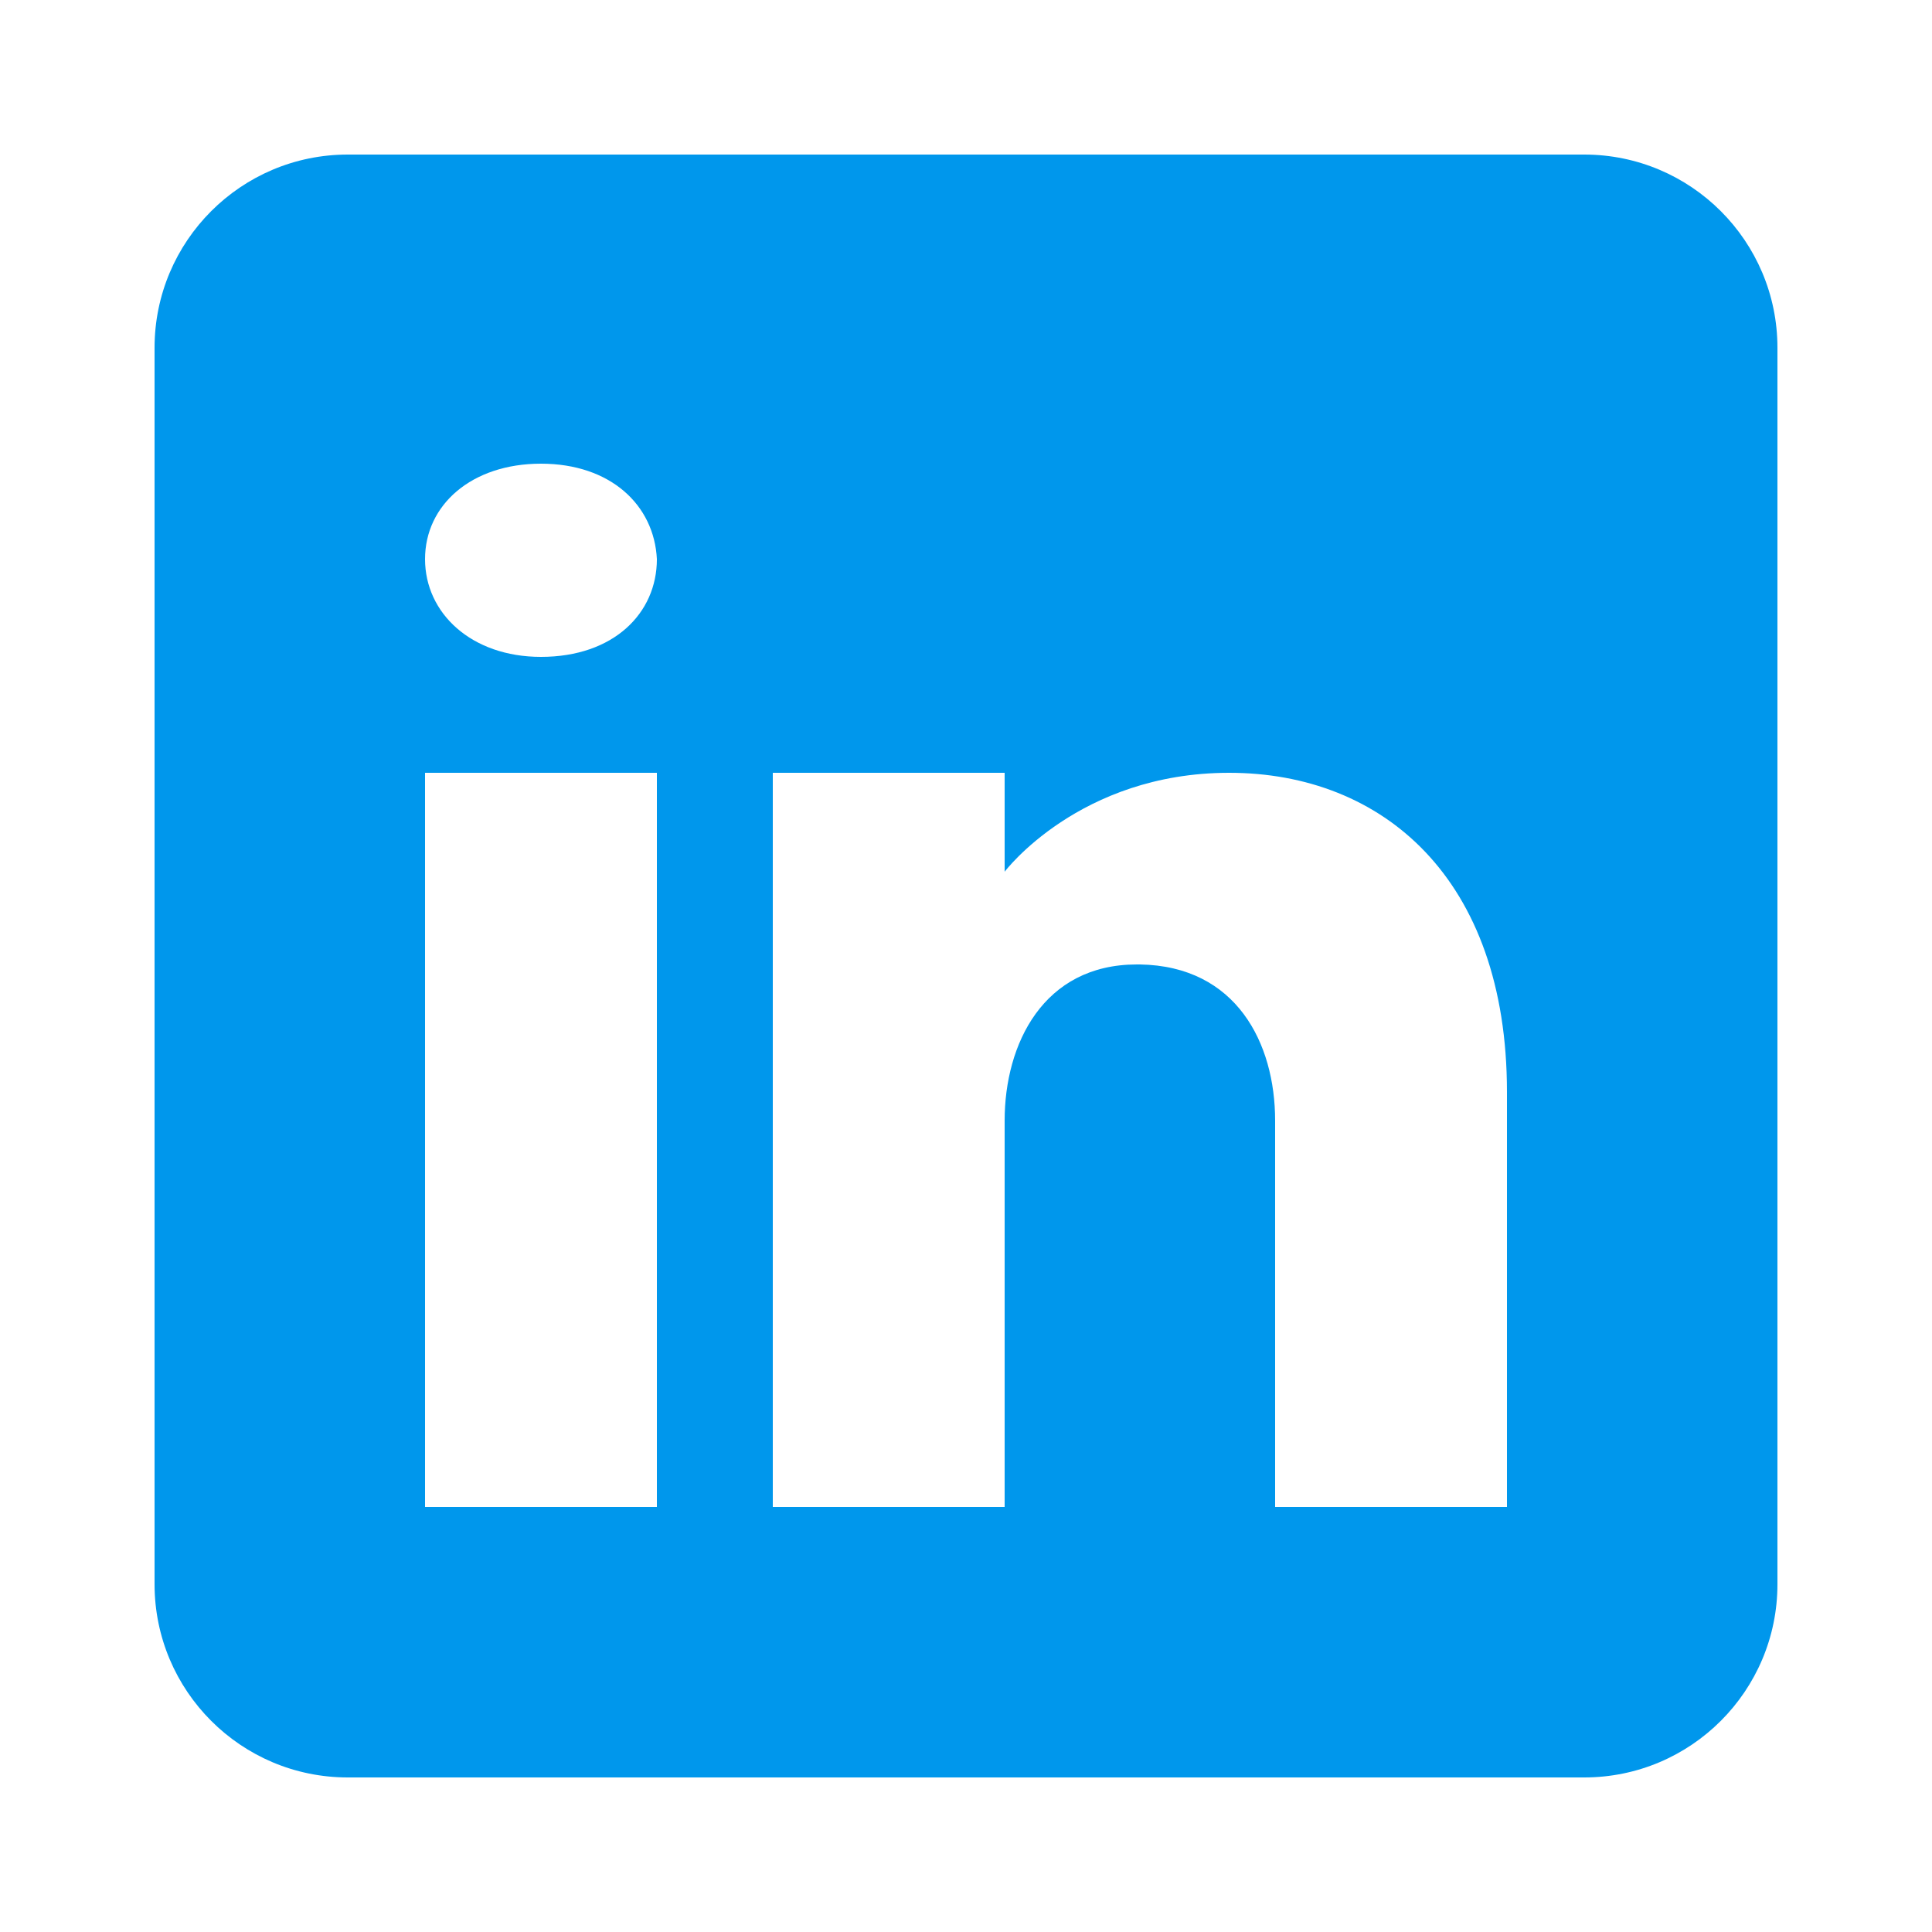
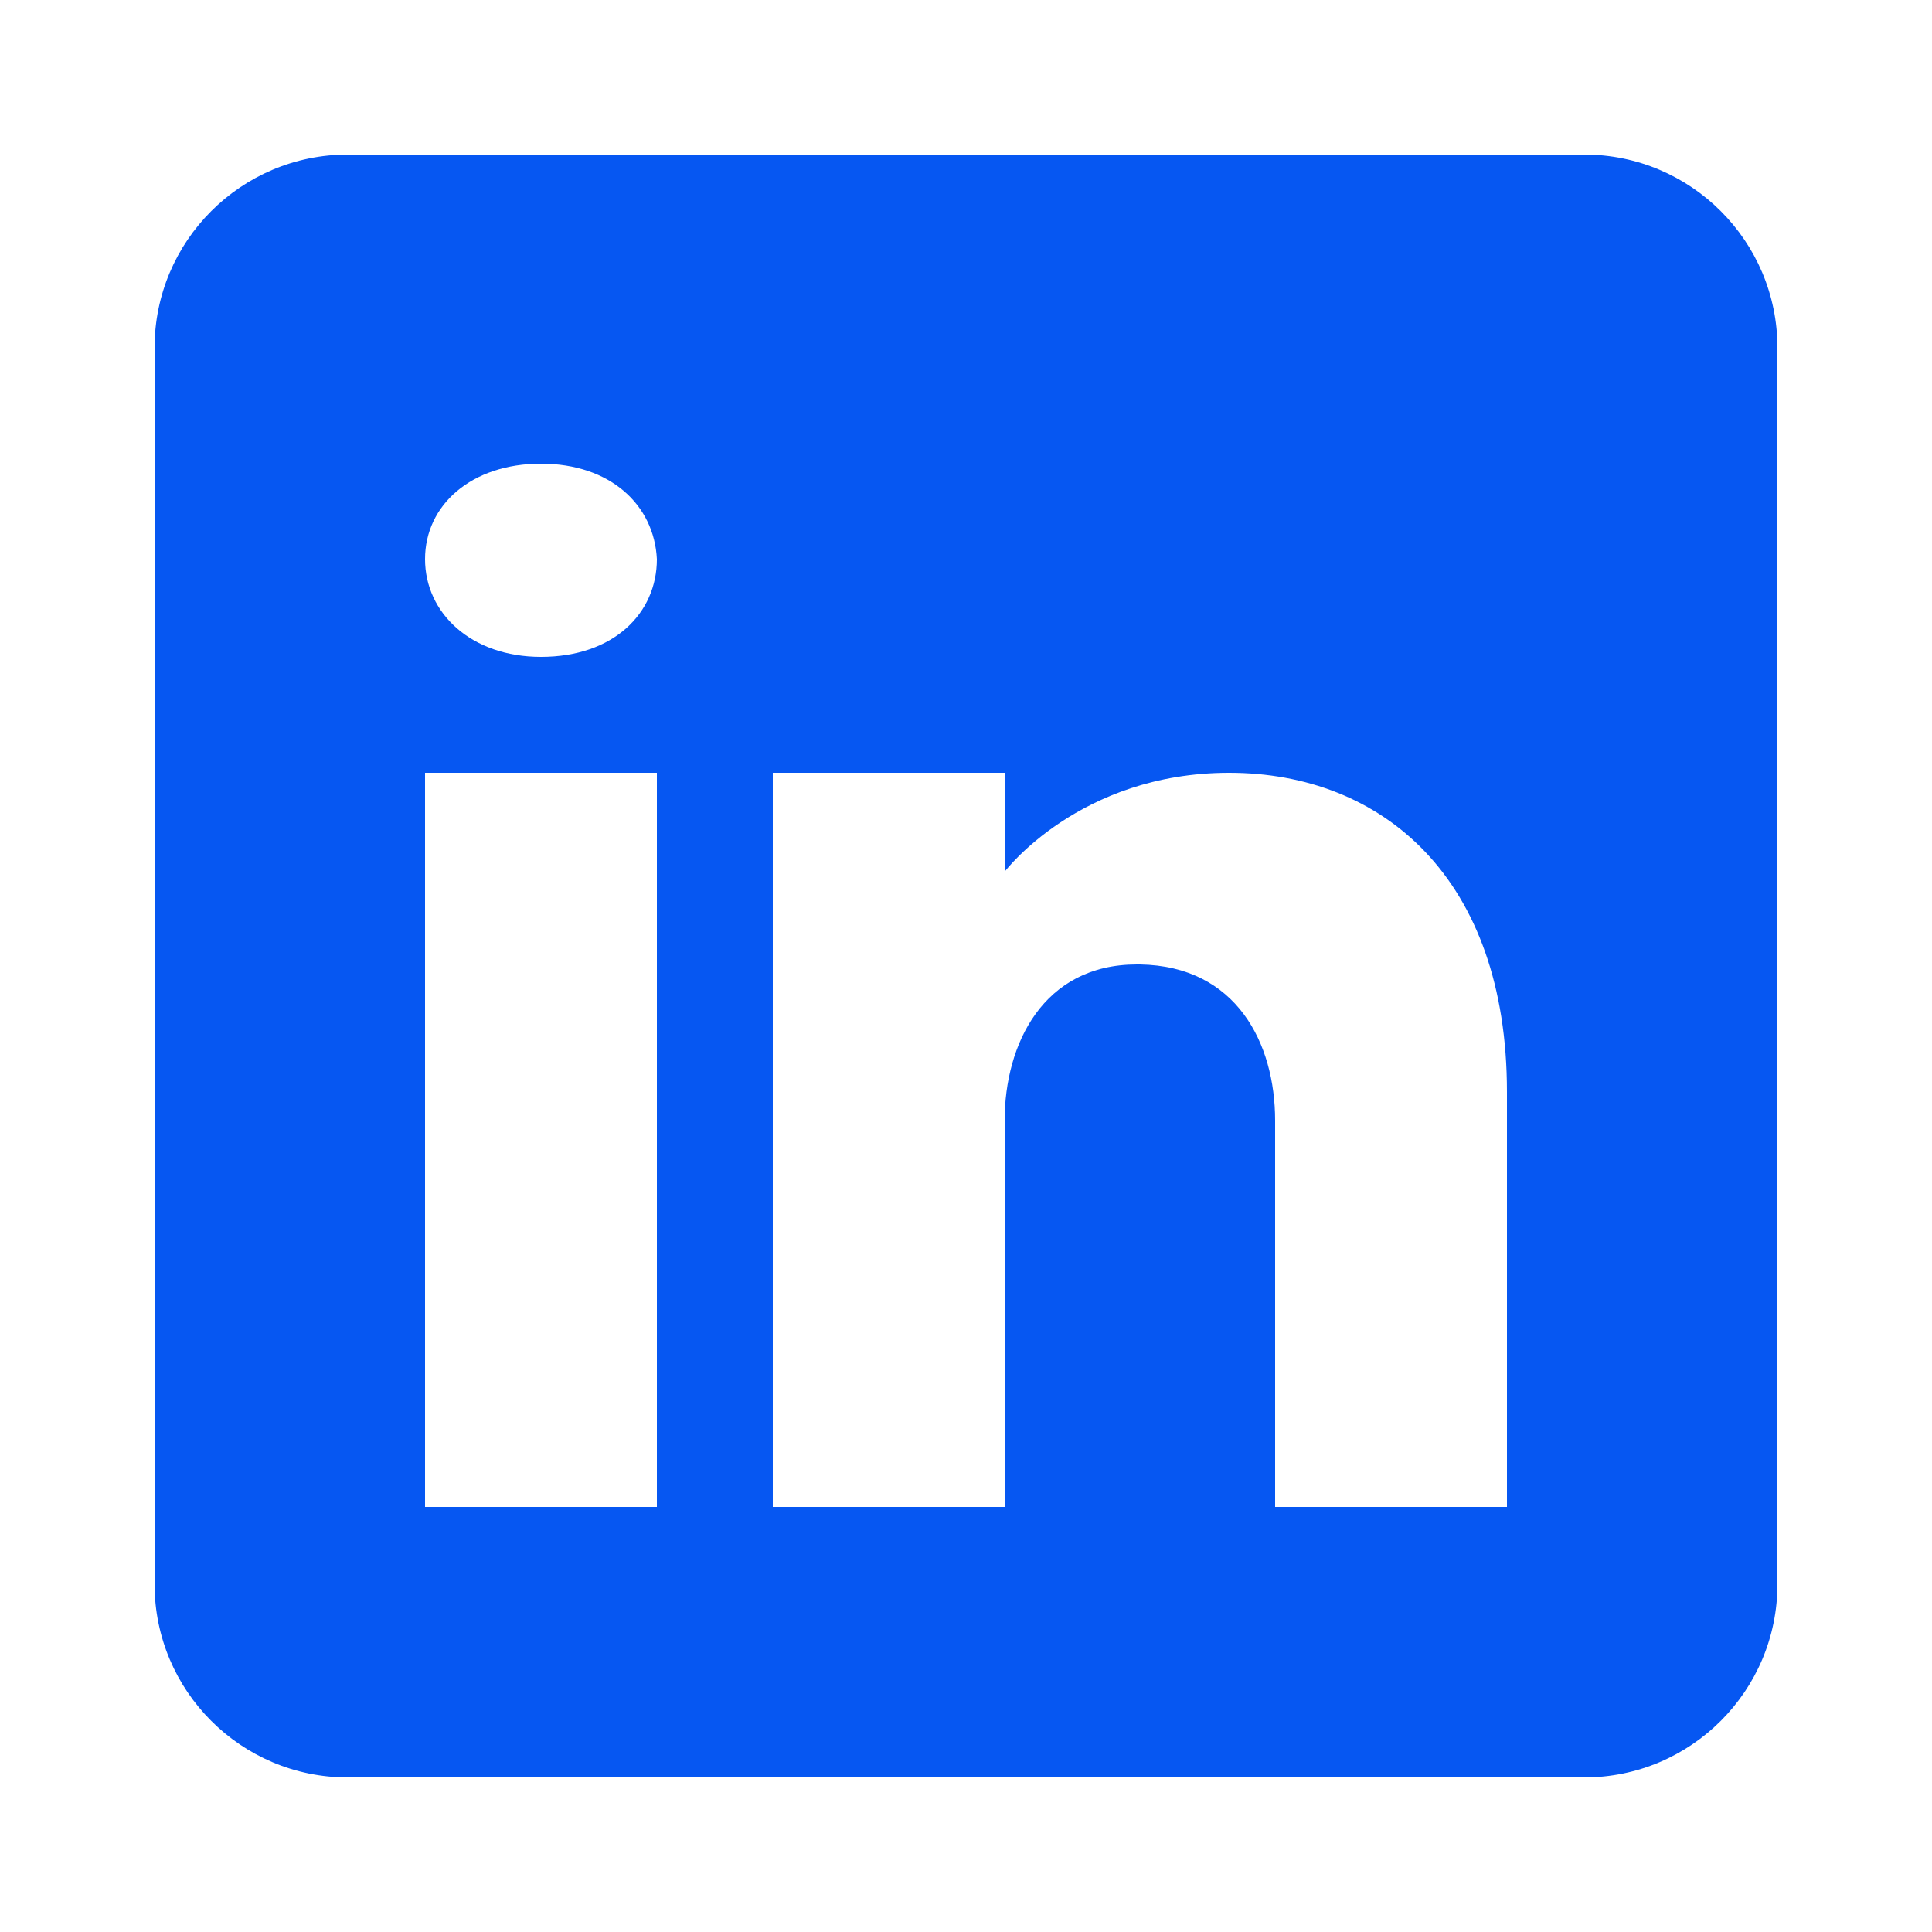
<svg xmlns="http://www.w3.org/2000/svg" width="50" height="50" viewBox="0 0 50 50" fill="none">
-   <path d="M41 4H9C6.24 4 4 6.24 4 9V41C4 43.76 6.24 46 9 46H41C43.76 46 46 43.76 46 41V9C46 6.24 43.76 4 41 4ZM17 20V39H11V20H17ZM11 14.47C11 13.07 12.2 12 14 12C15.8 12 16.93 13.07 17 14.47C17 15.87 15.88 17 14 17C12.2 17 11 15.87 11 14.47ZM39 39H33C33 39 33 29.74 33 29C33 27 32 25 29.5 24.96H29.42C27 24.96 26 27.02 26 29C26 29.91 26 39 26 39H20V20H26V22.56C26 22.56 27.93 20 31.81 20C35.78 20 39 22.73 39 28.26V39Z" fill="#0097EC" />
+   <path d="M41 4H9C6.24 4 4 6.24 4 9V41C4 43.76 6.24 46 9 46H41C43.76 46 46 43.76 46 41V9C46 6.24 43.76 4 41 4ZM17 20V39H11V20H17ZM11 14.47C11 13.07 12.2 12 14 12C15.8 12 16.93 13.07 17 14.47C17 15.87 15.88 17 14 17C12.2 17 11 15.87 11 14.47ZM39 39H33C33 39 33 29.74 33 29C33 27 32 25 29.5 24.96H29.42C27 24.96 26 27.02 26 29C26 29.91 26 39 26 39H20V20H26V22.56C26 22.56 27.93 20 31.81 20C35.78 20 39 22.73 39 28.26V39Z" fill="#0657F2" />
</svg>
